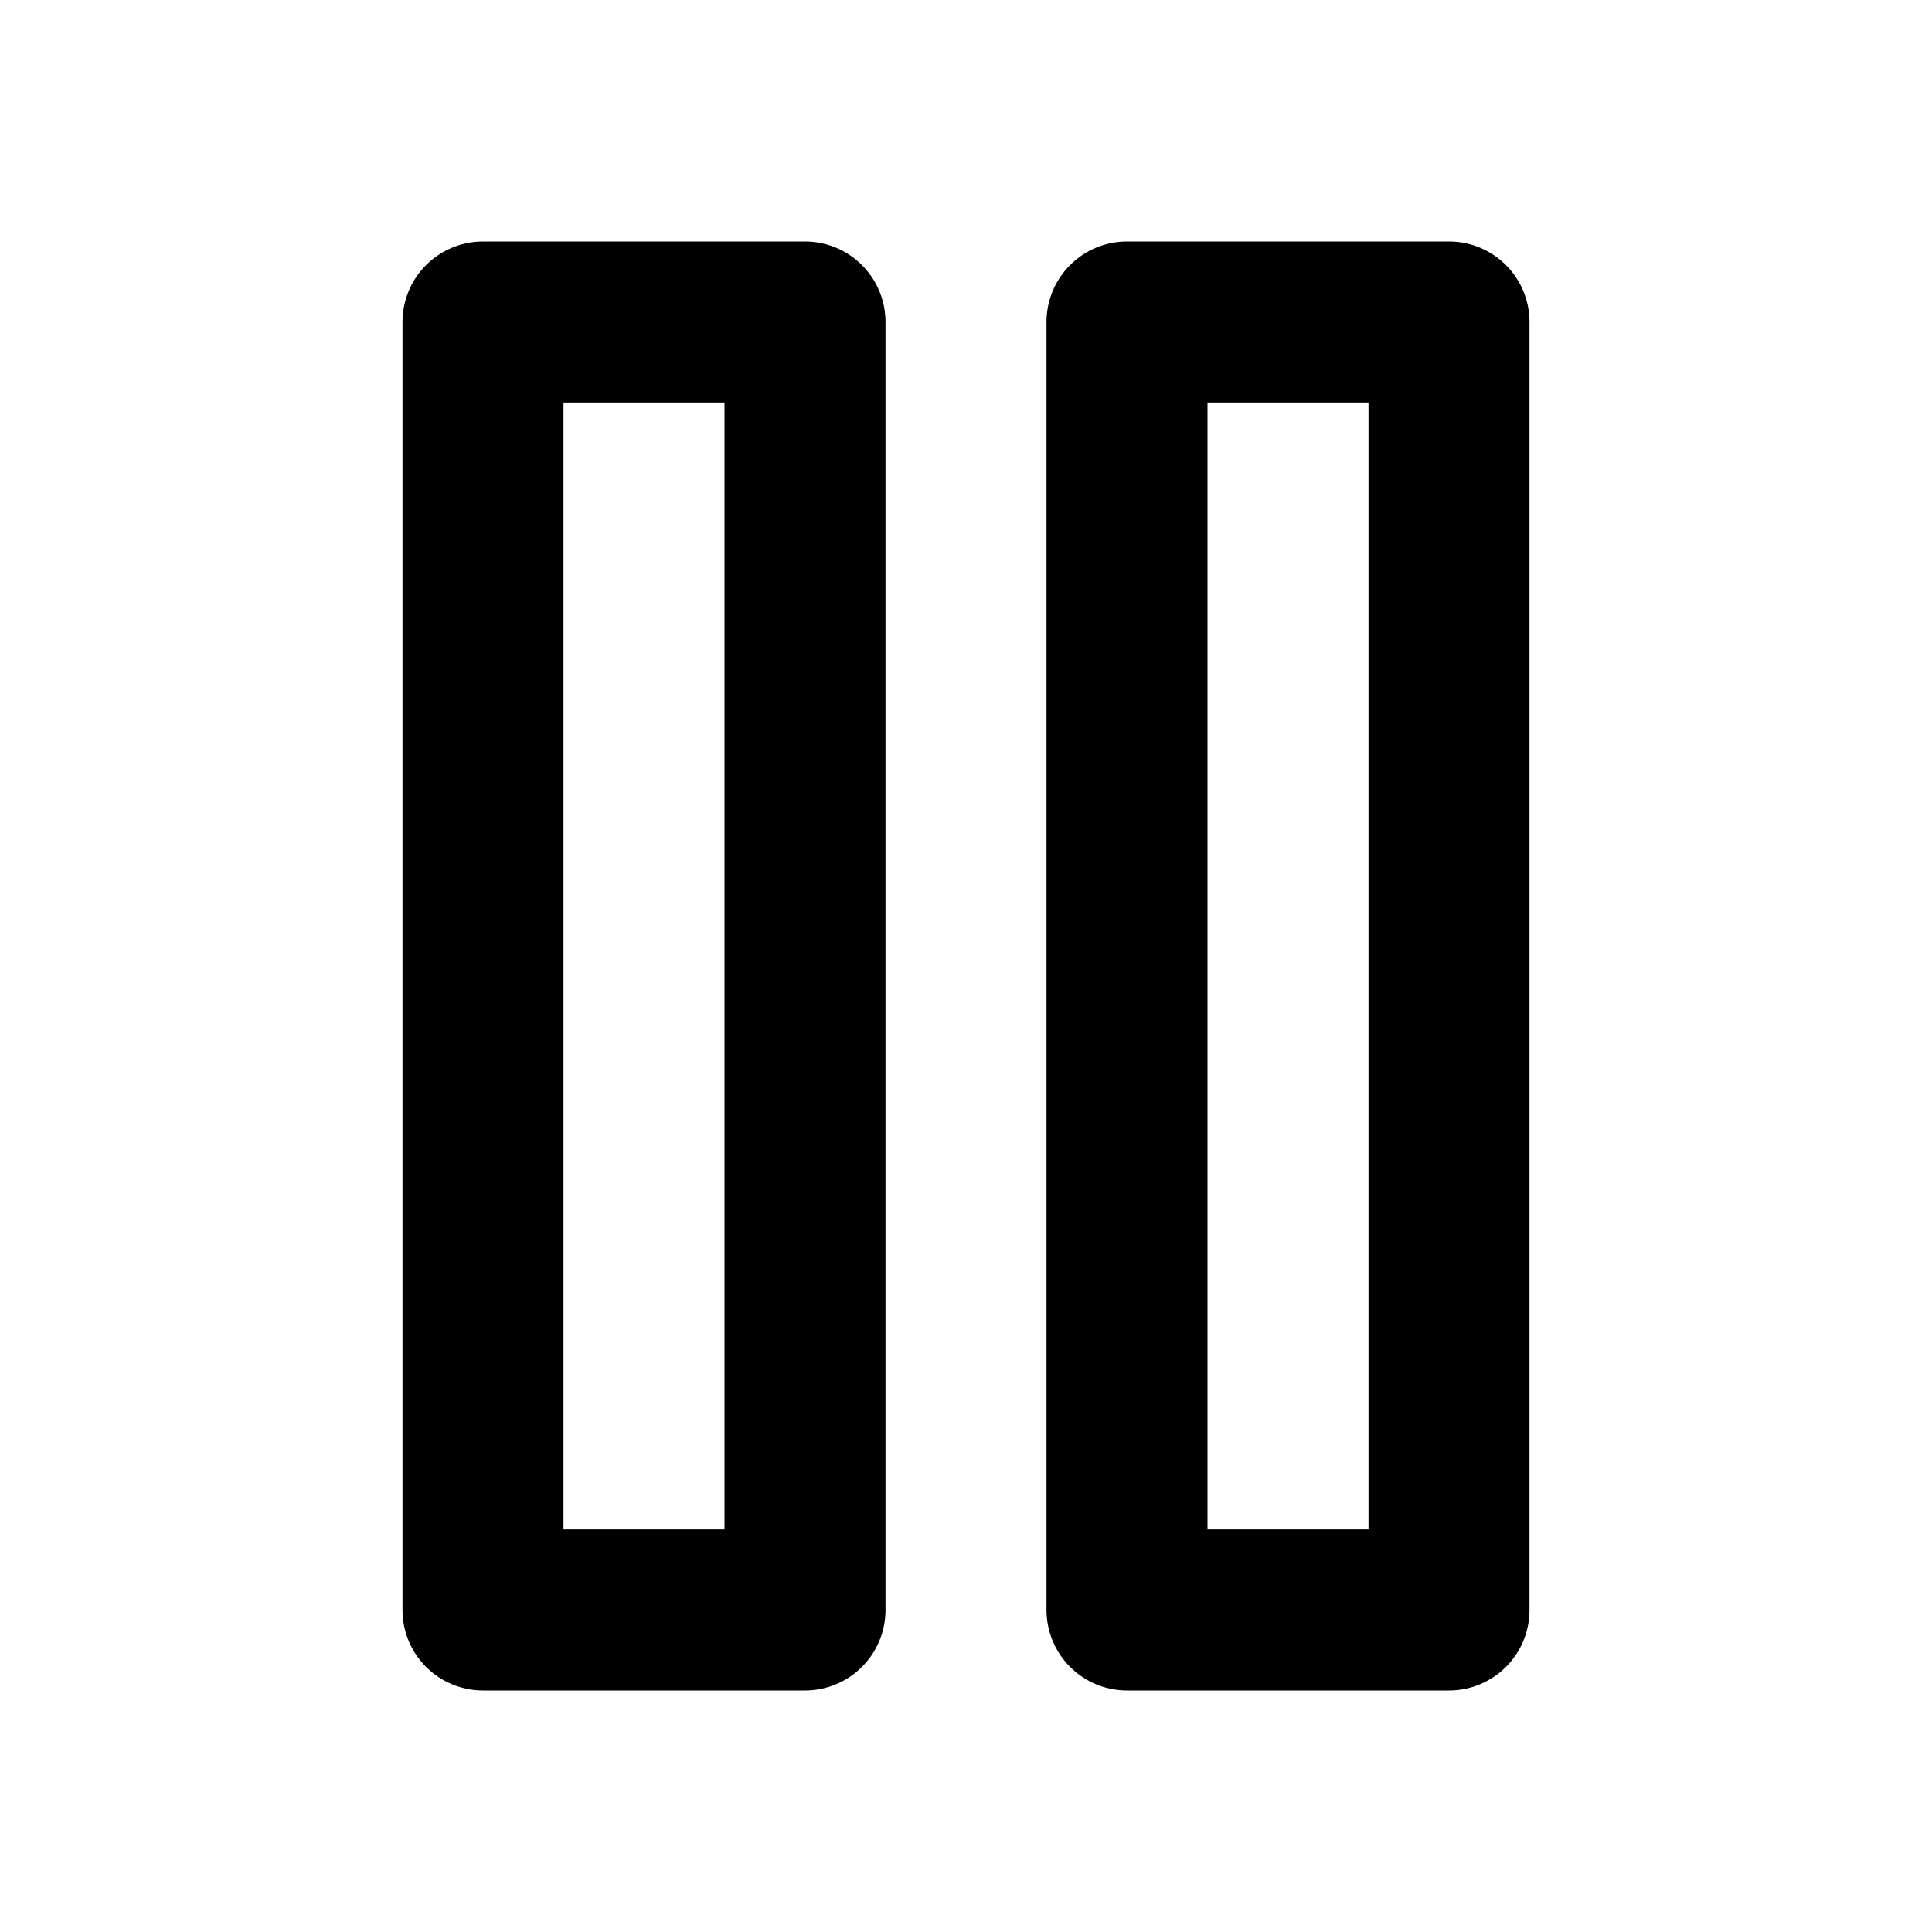
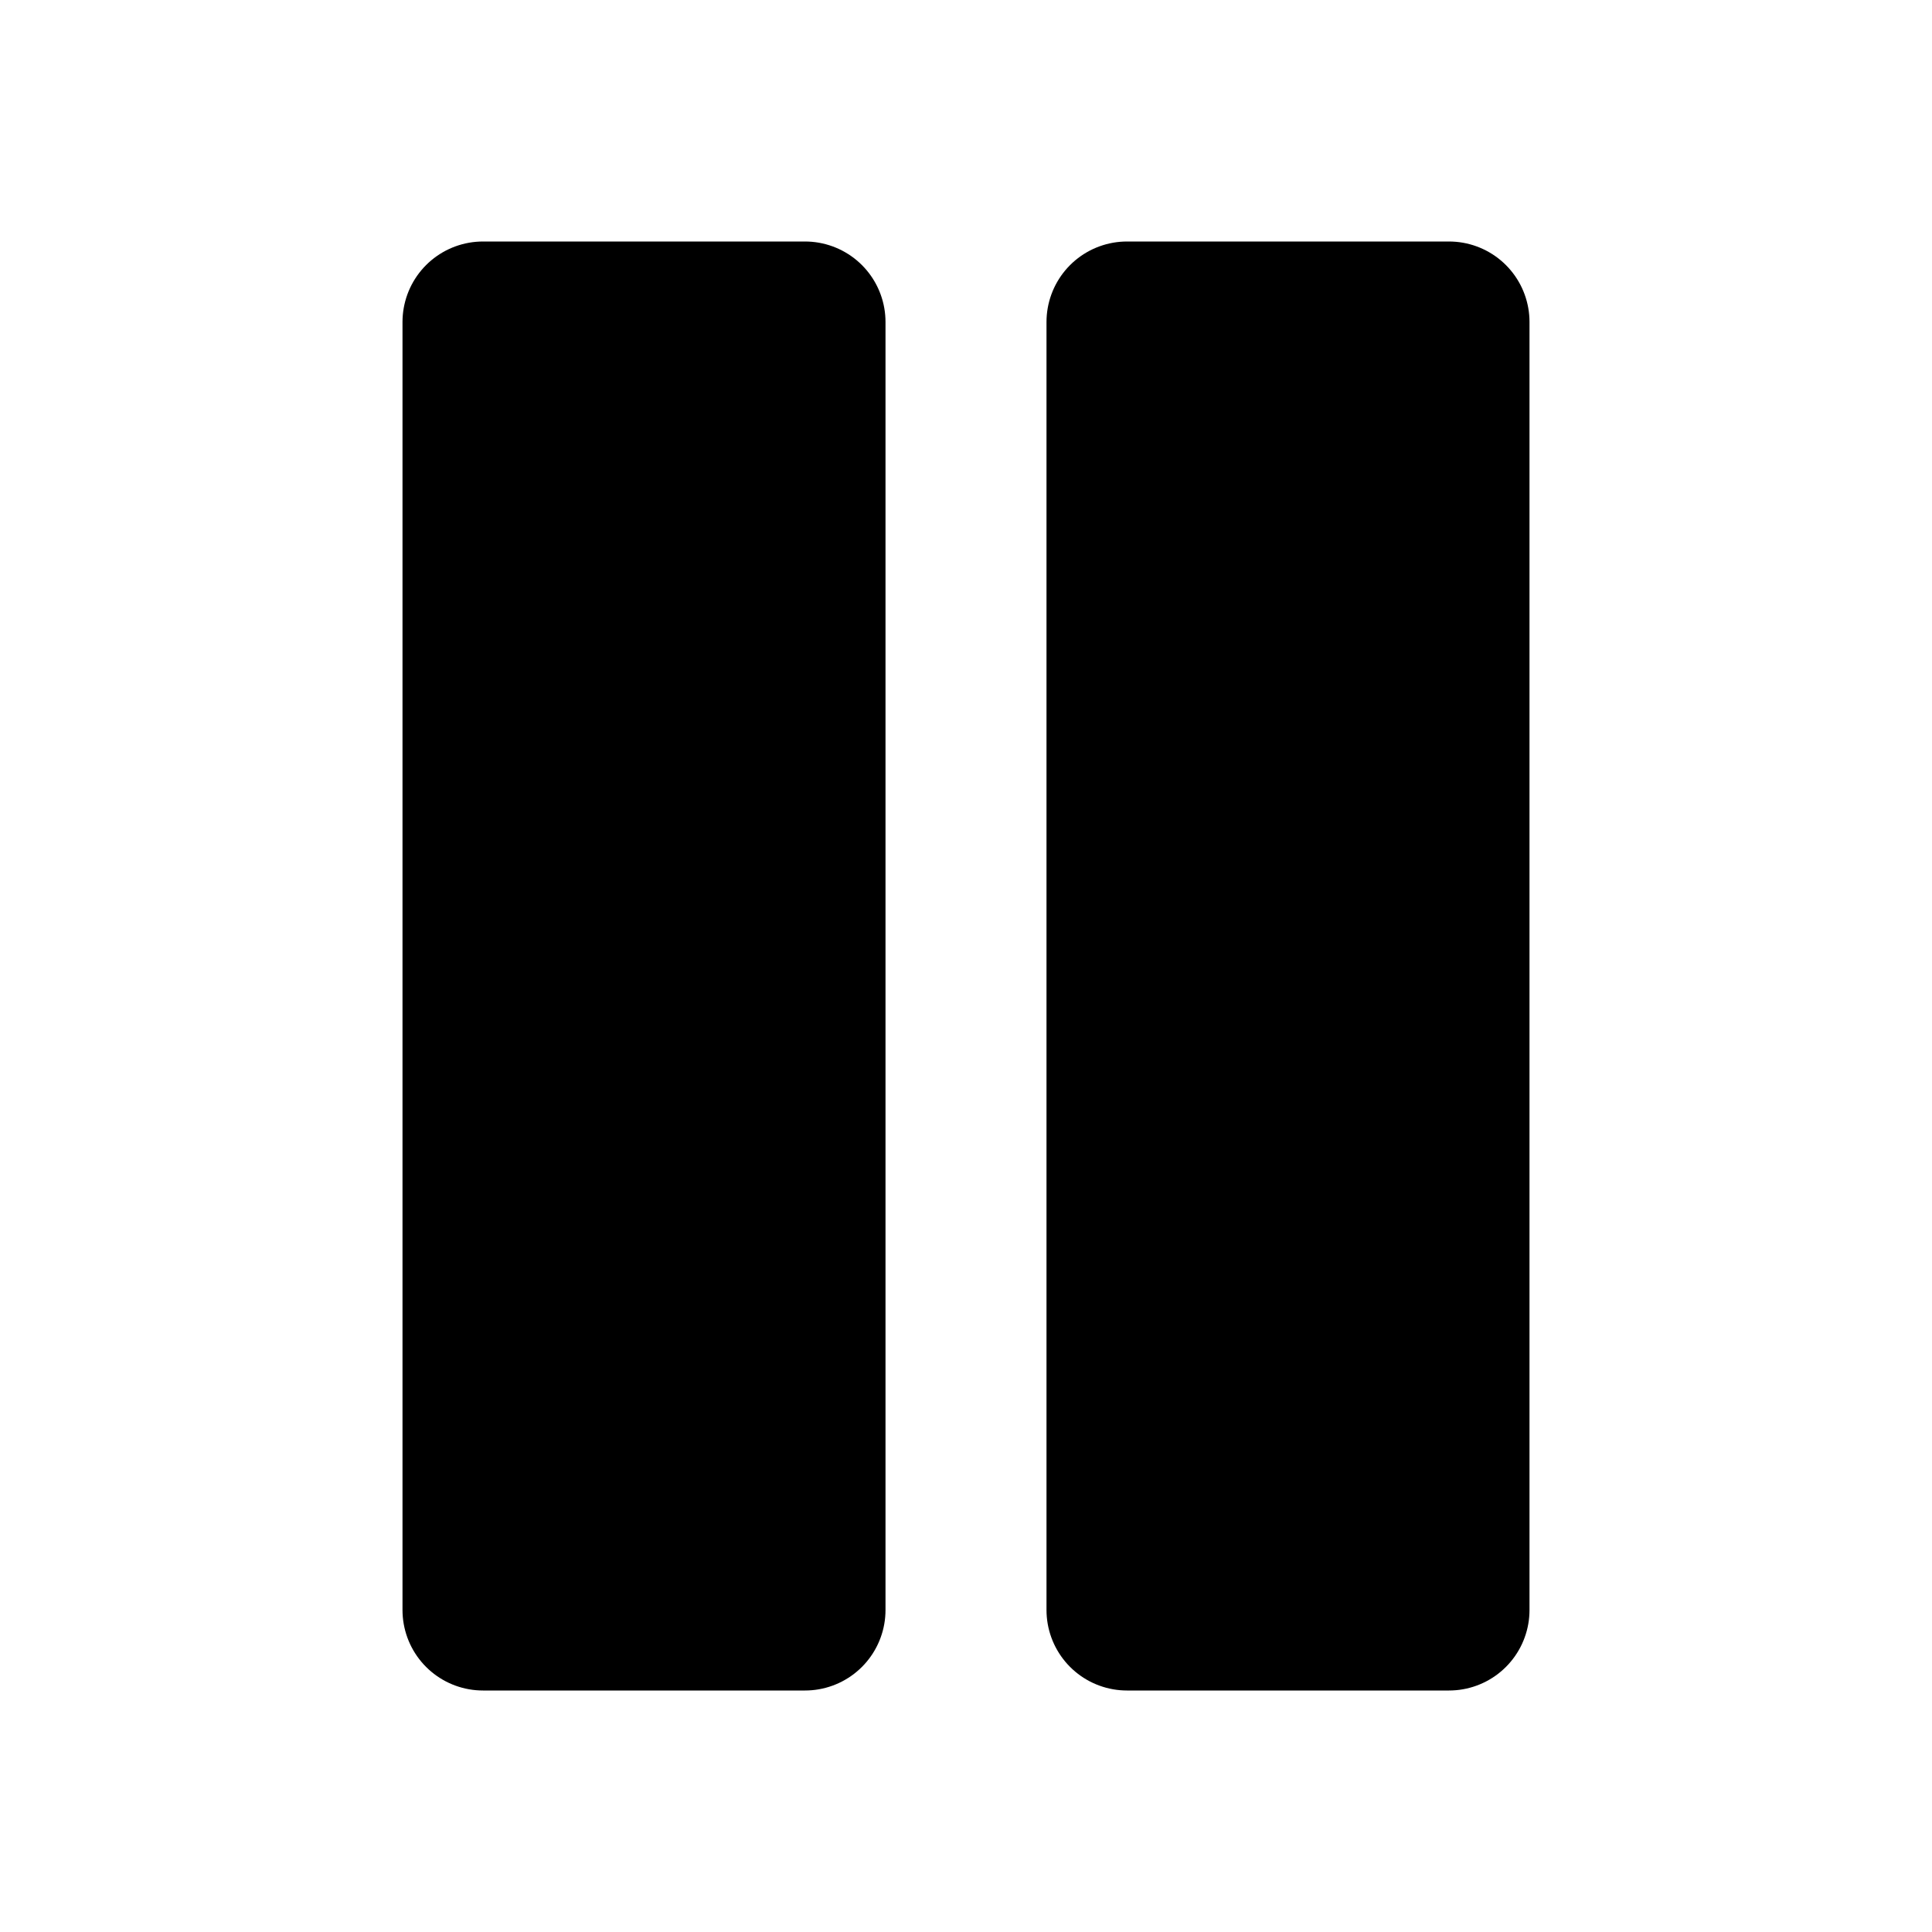
- <svg xmlns="http://www.w3.org/2000/svg" width="24" height="24" viewBox="0 0 24 24" fill="none" stroke="currentColor" stroke-width="2" stroke-linecap="round" stroke-linejoin="round" class="feather feather-pause">
+ <svg xmlns="http://www.w3.org/2000/svg" width="24" height="24" viewBox="0 0 24 24" fill="currentColor" stroke="currentColor" stroke-width="2" stroke-linecap="round" stroke-linejoin="round" class="feather feather-pause">
  <rect x="6" y="4" width="4" height="16" />
  <rect x="14" y="4" width="4" height="16" />
</svg>
